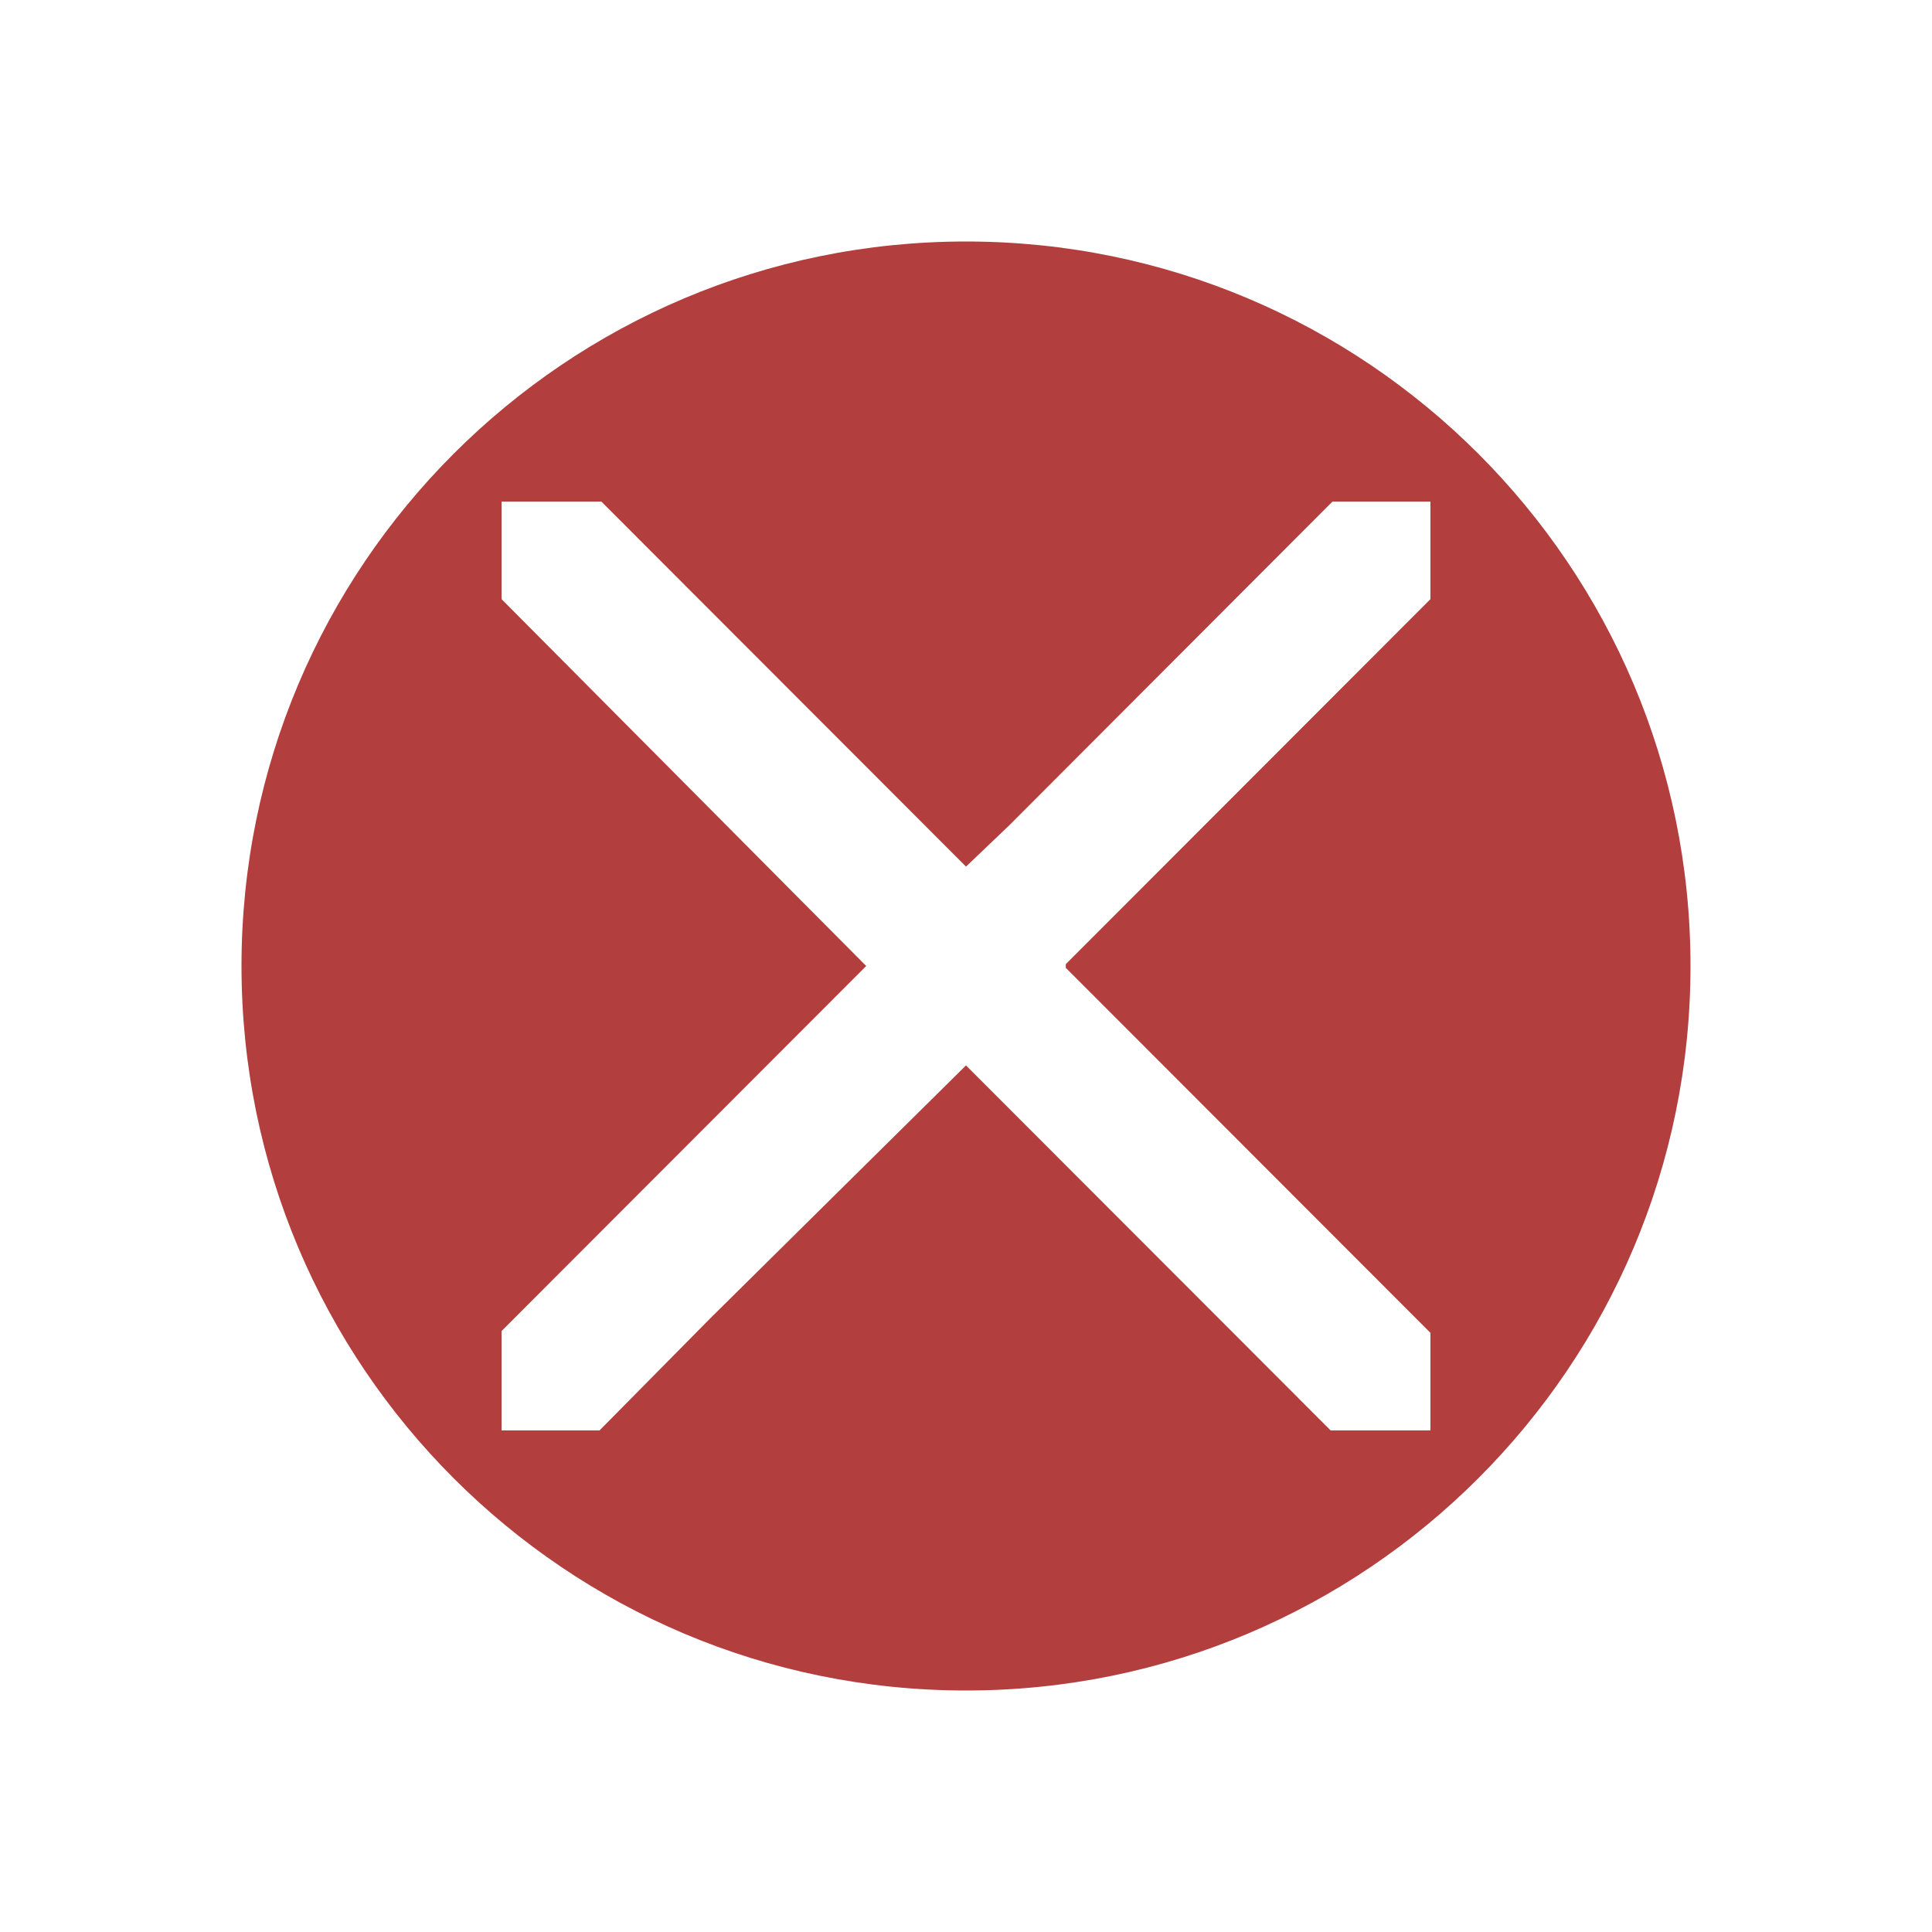
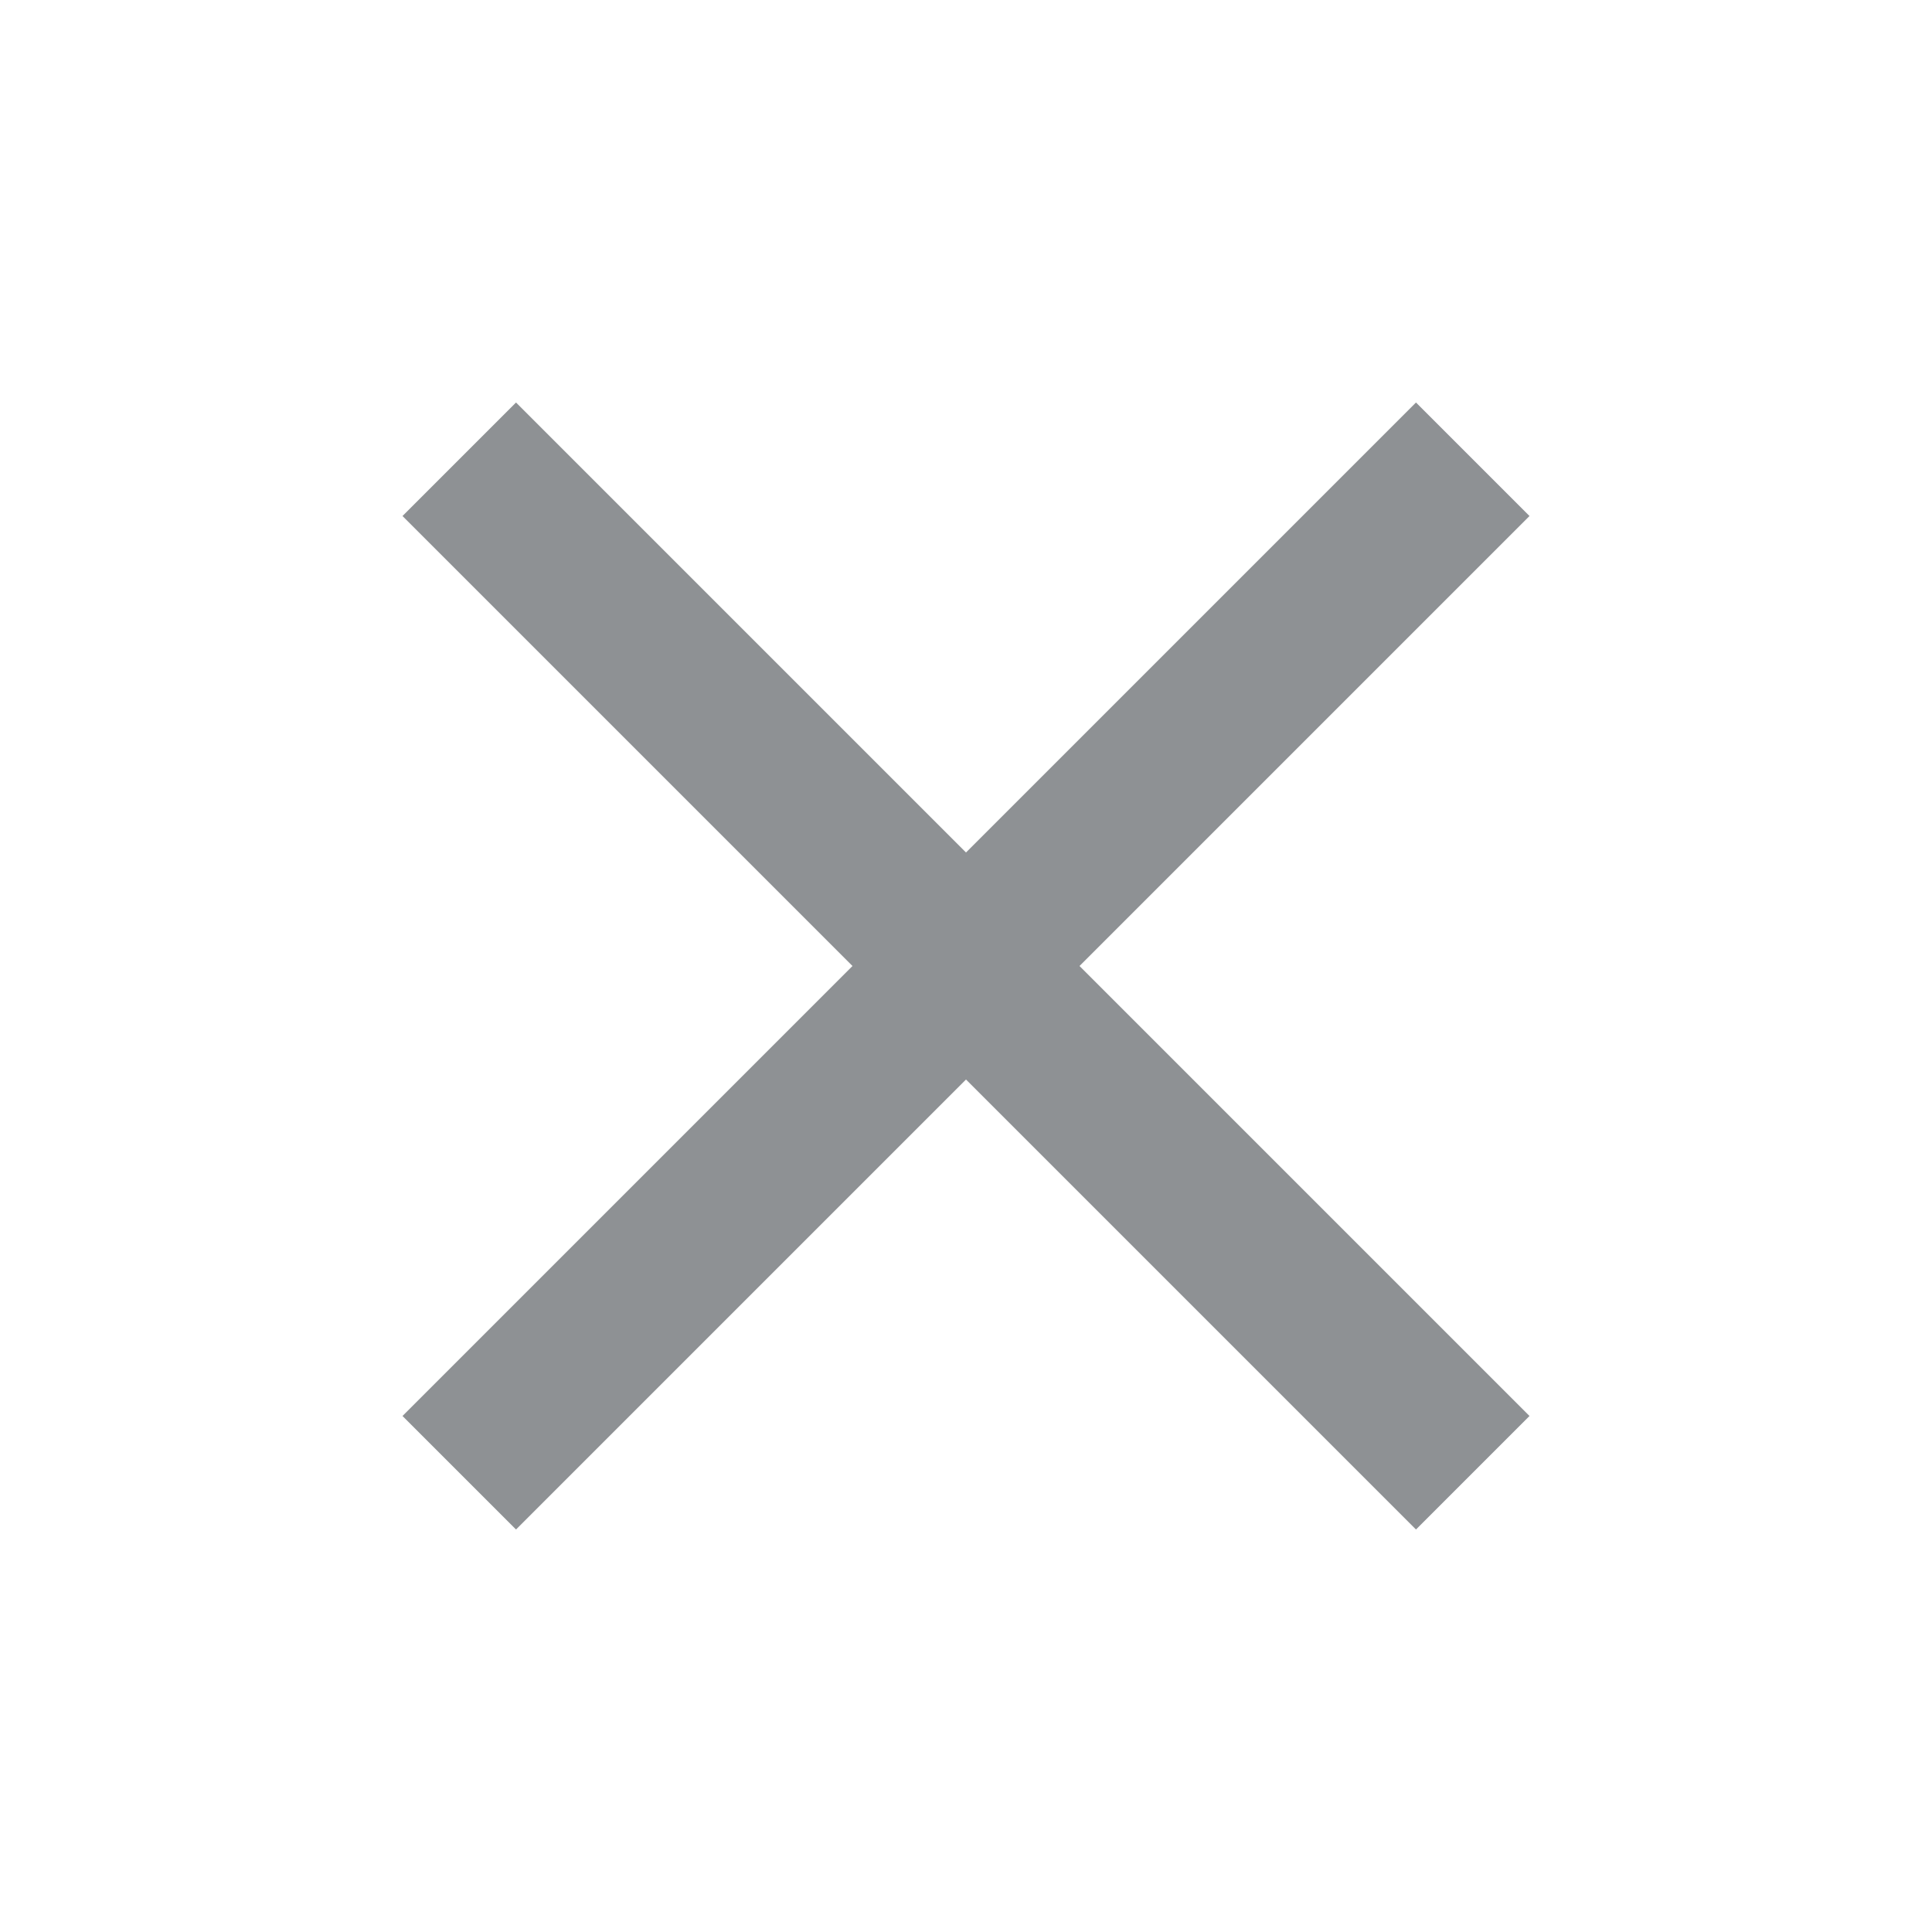
- <svg width="1200" height="1200">
-   <path d="M 600,1050 C 351.472,1050 150,848.528 150,600 150,351.472 351.472,150 600,150 c 248.528,0 450,201.472 450,450 0,248.528 -201.472,450 -450,450 z M 888.462,827.851 661.974,601.122 l 0,-2.244 226.488,-226.729 0,-60.611 -60.848,0 Q 727.339,411.986 627.043,512.451 613.524,525.358 600,538.267 l -226.487,-226.729 -61.975,0 0,60.611 L 538.026,600 311.538,826.729 l 0,61.733 60.848,0 q 34.363,-34.792 68.735,-69.59 L 600,661.733 l 226.487,226.729 61.975,0 0,-60.611 z" fill="#b33e3e" />
+ <svg xmlns="http://www.w3.org/2000/svg" aria-hidden="true" focusable="false" width="1em" height="1em" style="-ms-transform: rotate(360deg); -webkit-transform: rotate(360deg); transform: rotate(360deg);" preserveAspectRatio="xMidYMid meet" viewBox="0 0 24 24">
+   <path d="M19 6.41L17.59 5L12 10.59L6.41 5L5 6.41L10.59 12L5 17.59L6.41 19L12 13.41L17.59 19L19 17.59L13.41 12L19 6.41z" fill="#8e9194" />
</svg>
